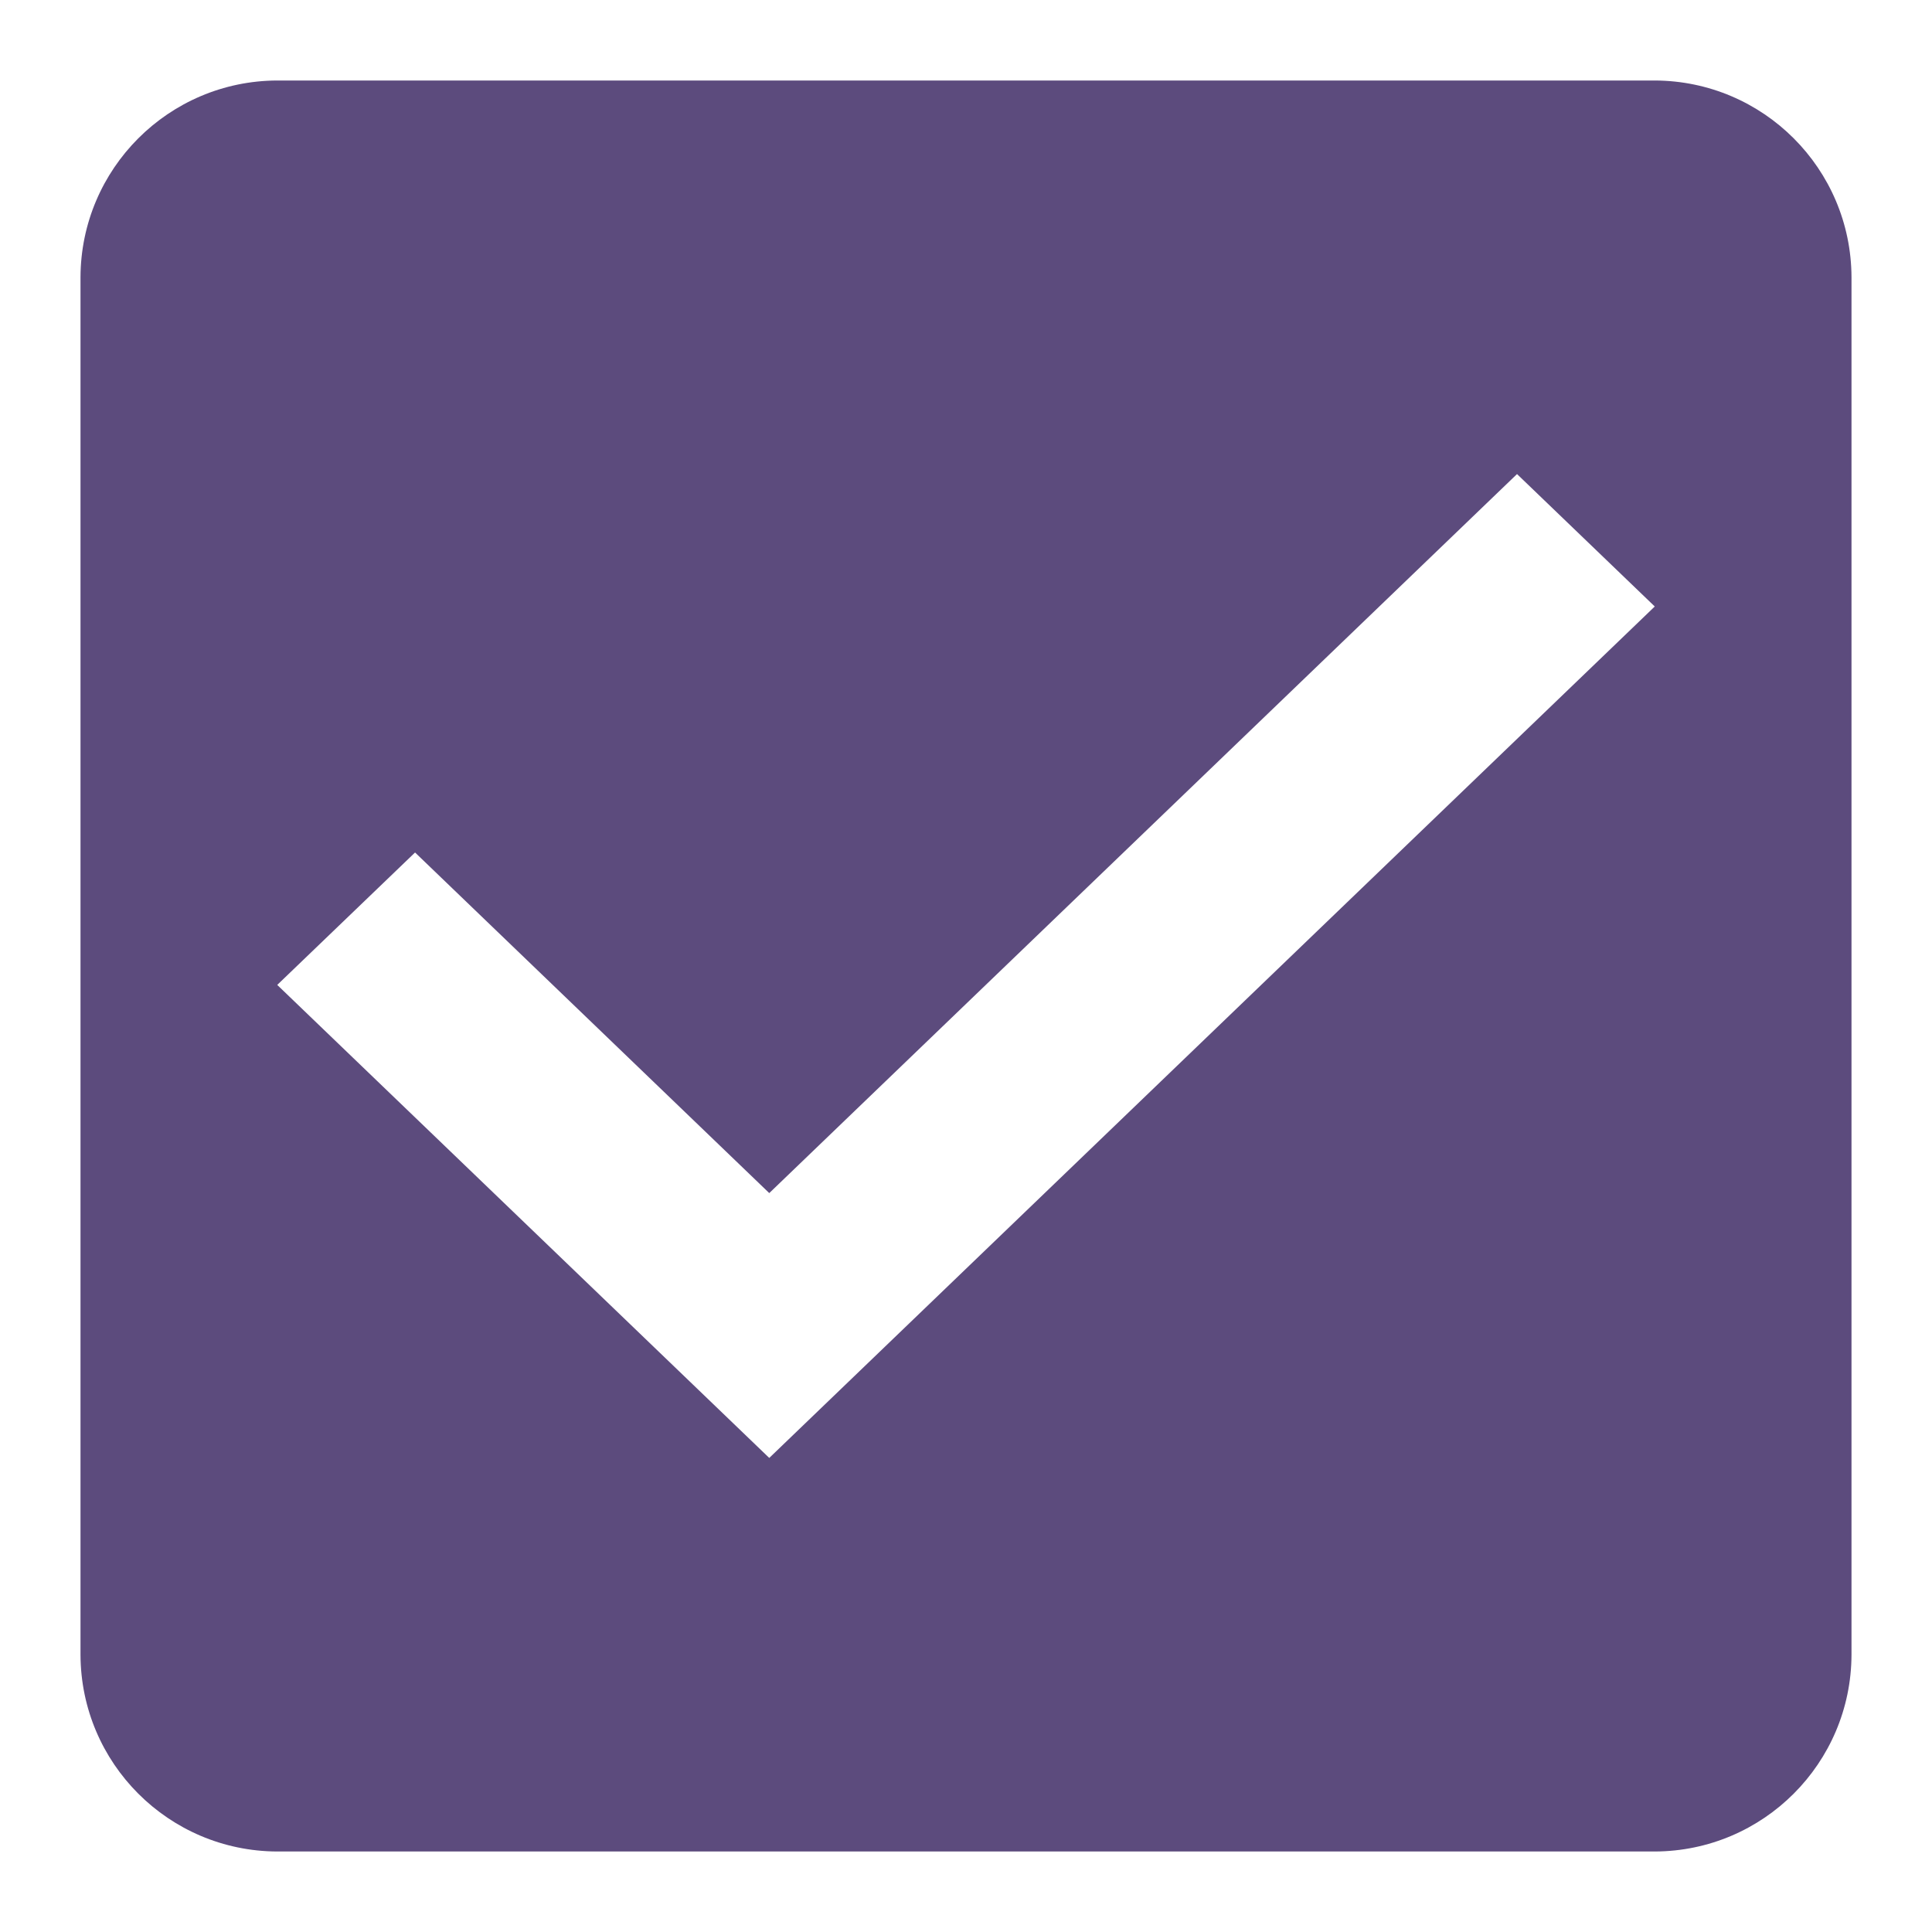
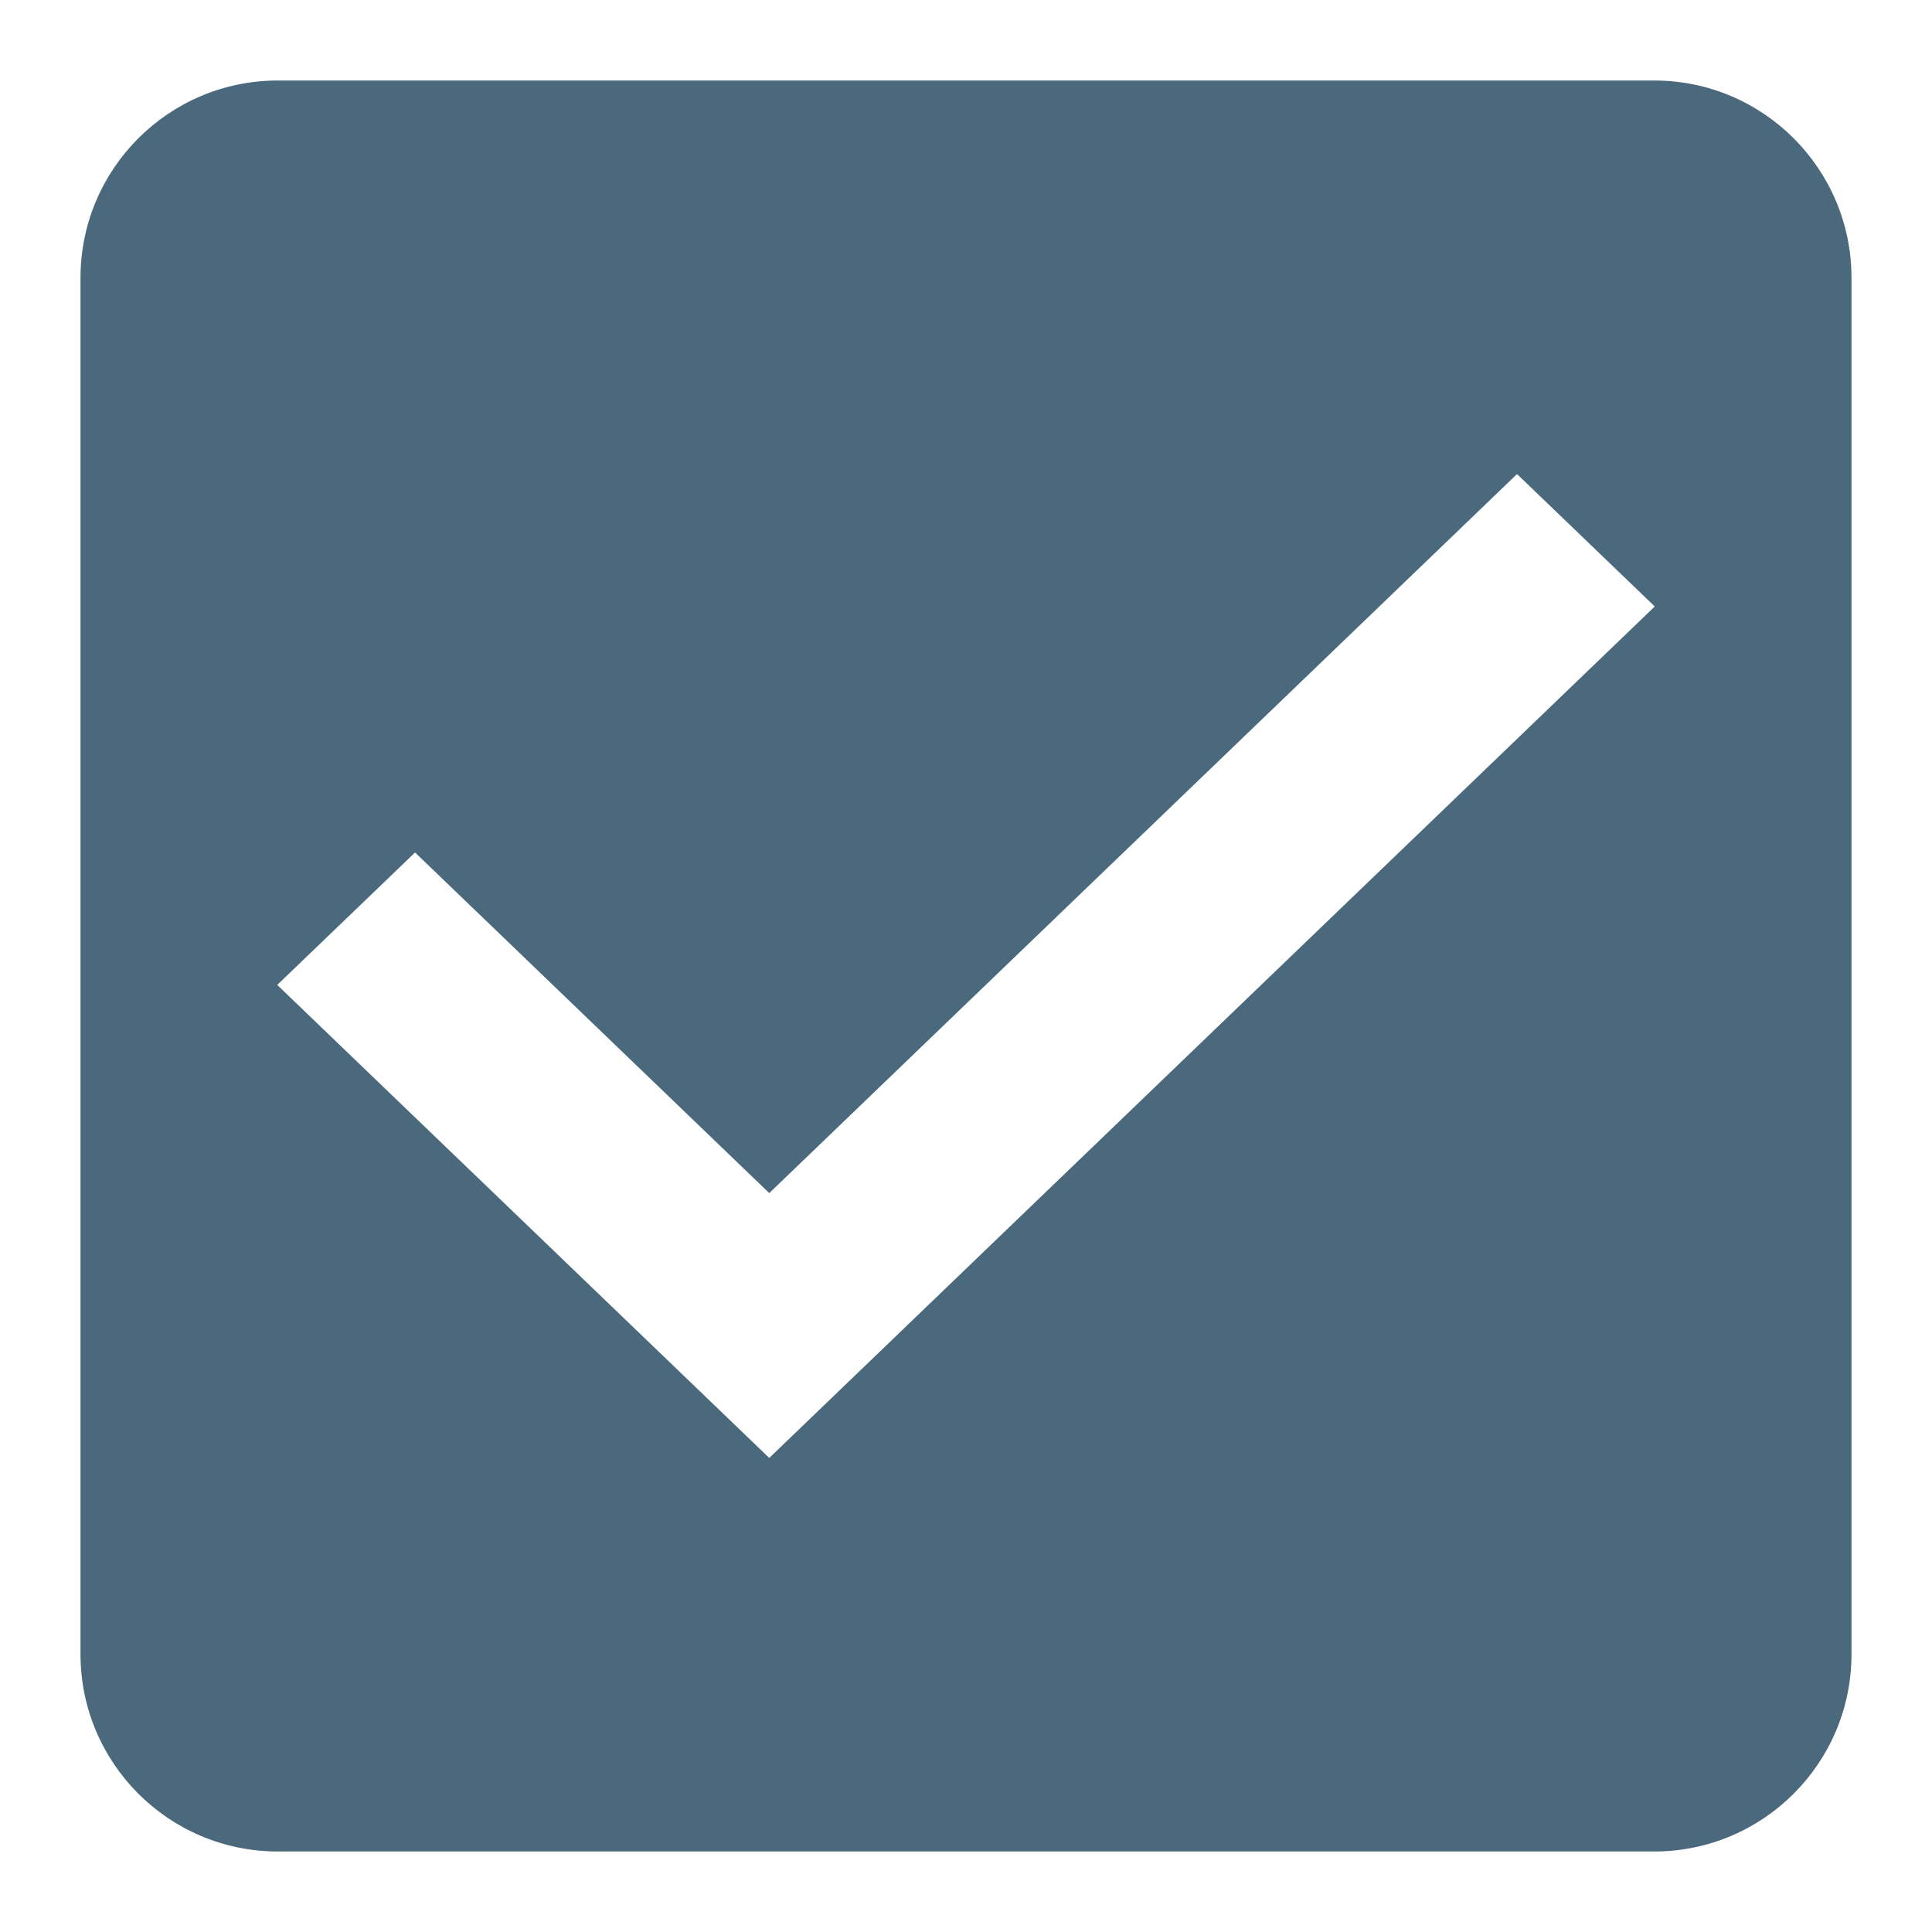
<svg xmlns="http://www.w3.org/2000/svg" width="24" height="24" viewBox="0 0 24 24">
  <defs>
    <style type="text/css">
-             .cls-1{fill:#5c4b7d;fill-rule:evenodd}.cls-2{fill:none}
+             .cls-1{fill:#4b697d;fill-rule:evenodd}.cls-2{fill:none}
        </style>
  </defs>
  <g id="check_active" transform="translate(-290 -244)">
    <g id="Group_8199" data-name="Group 8199" transform="translate(291 245)">
      <path id="check_on_light" d="M22.556 3H5.444A2.452 2.452 0 0 0 3 5.444v17.112A2.452 2.452 0 0 0 5.444 25h17.112A2.452 2.452 0 0 0 25 22.556V5.444A2.452 2.452 0 0 0 22.556 3zm-11 17.111l-6.112-5.876 1.712-1.645 4.4 4.231 9.289-8.932 1.711 1.645-11 10.577z" class="cls-1" transform="translate(-3 -3)" />
    </g>
    <path id="Rectangle_4538" d="M0 0h24v24H0z" class="cls-2" data-name="Rectangle 4538" transform="translate(290 244)" />
  </g>
</svg>
